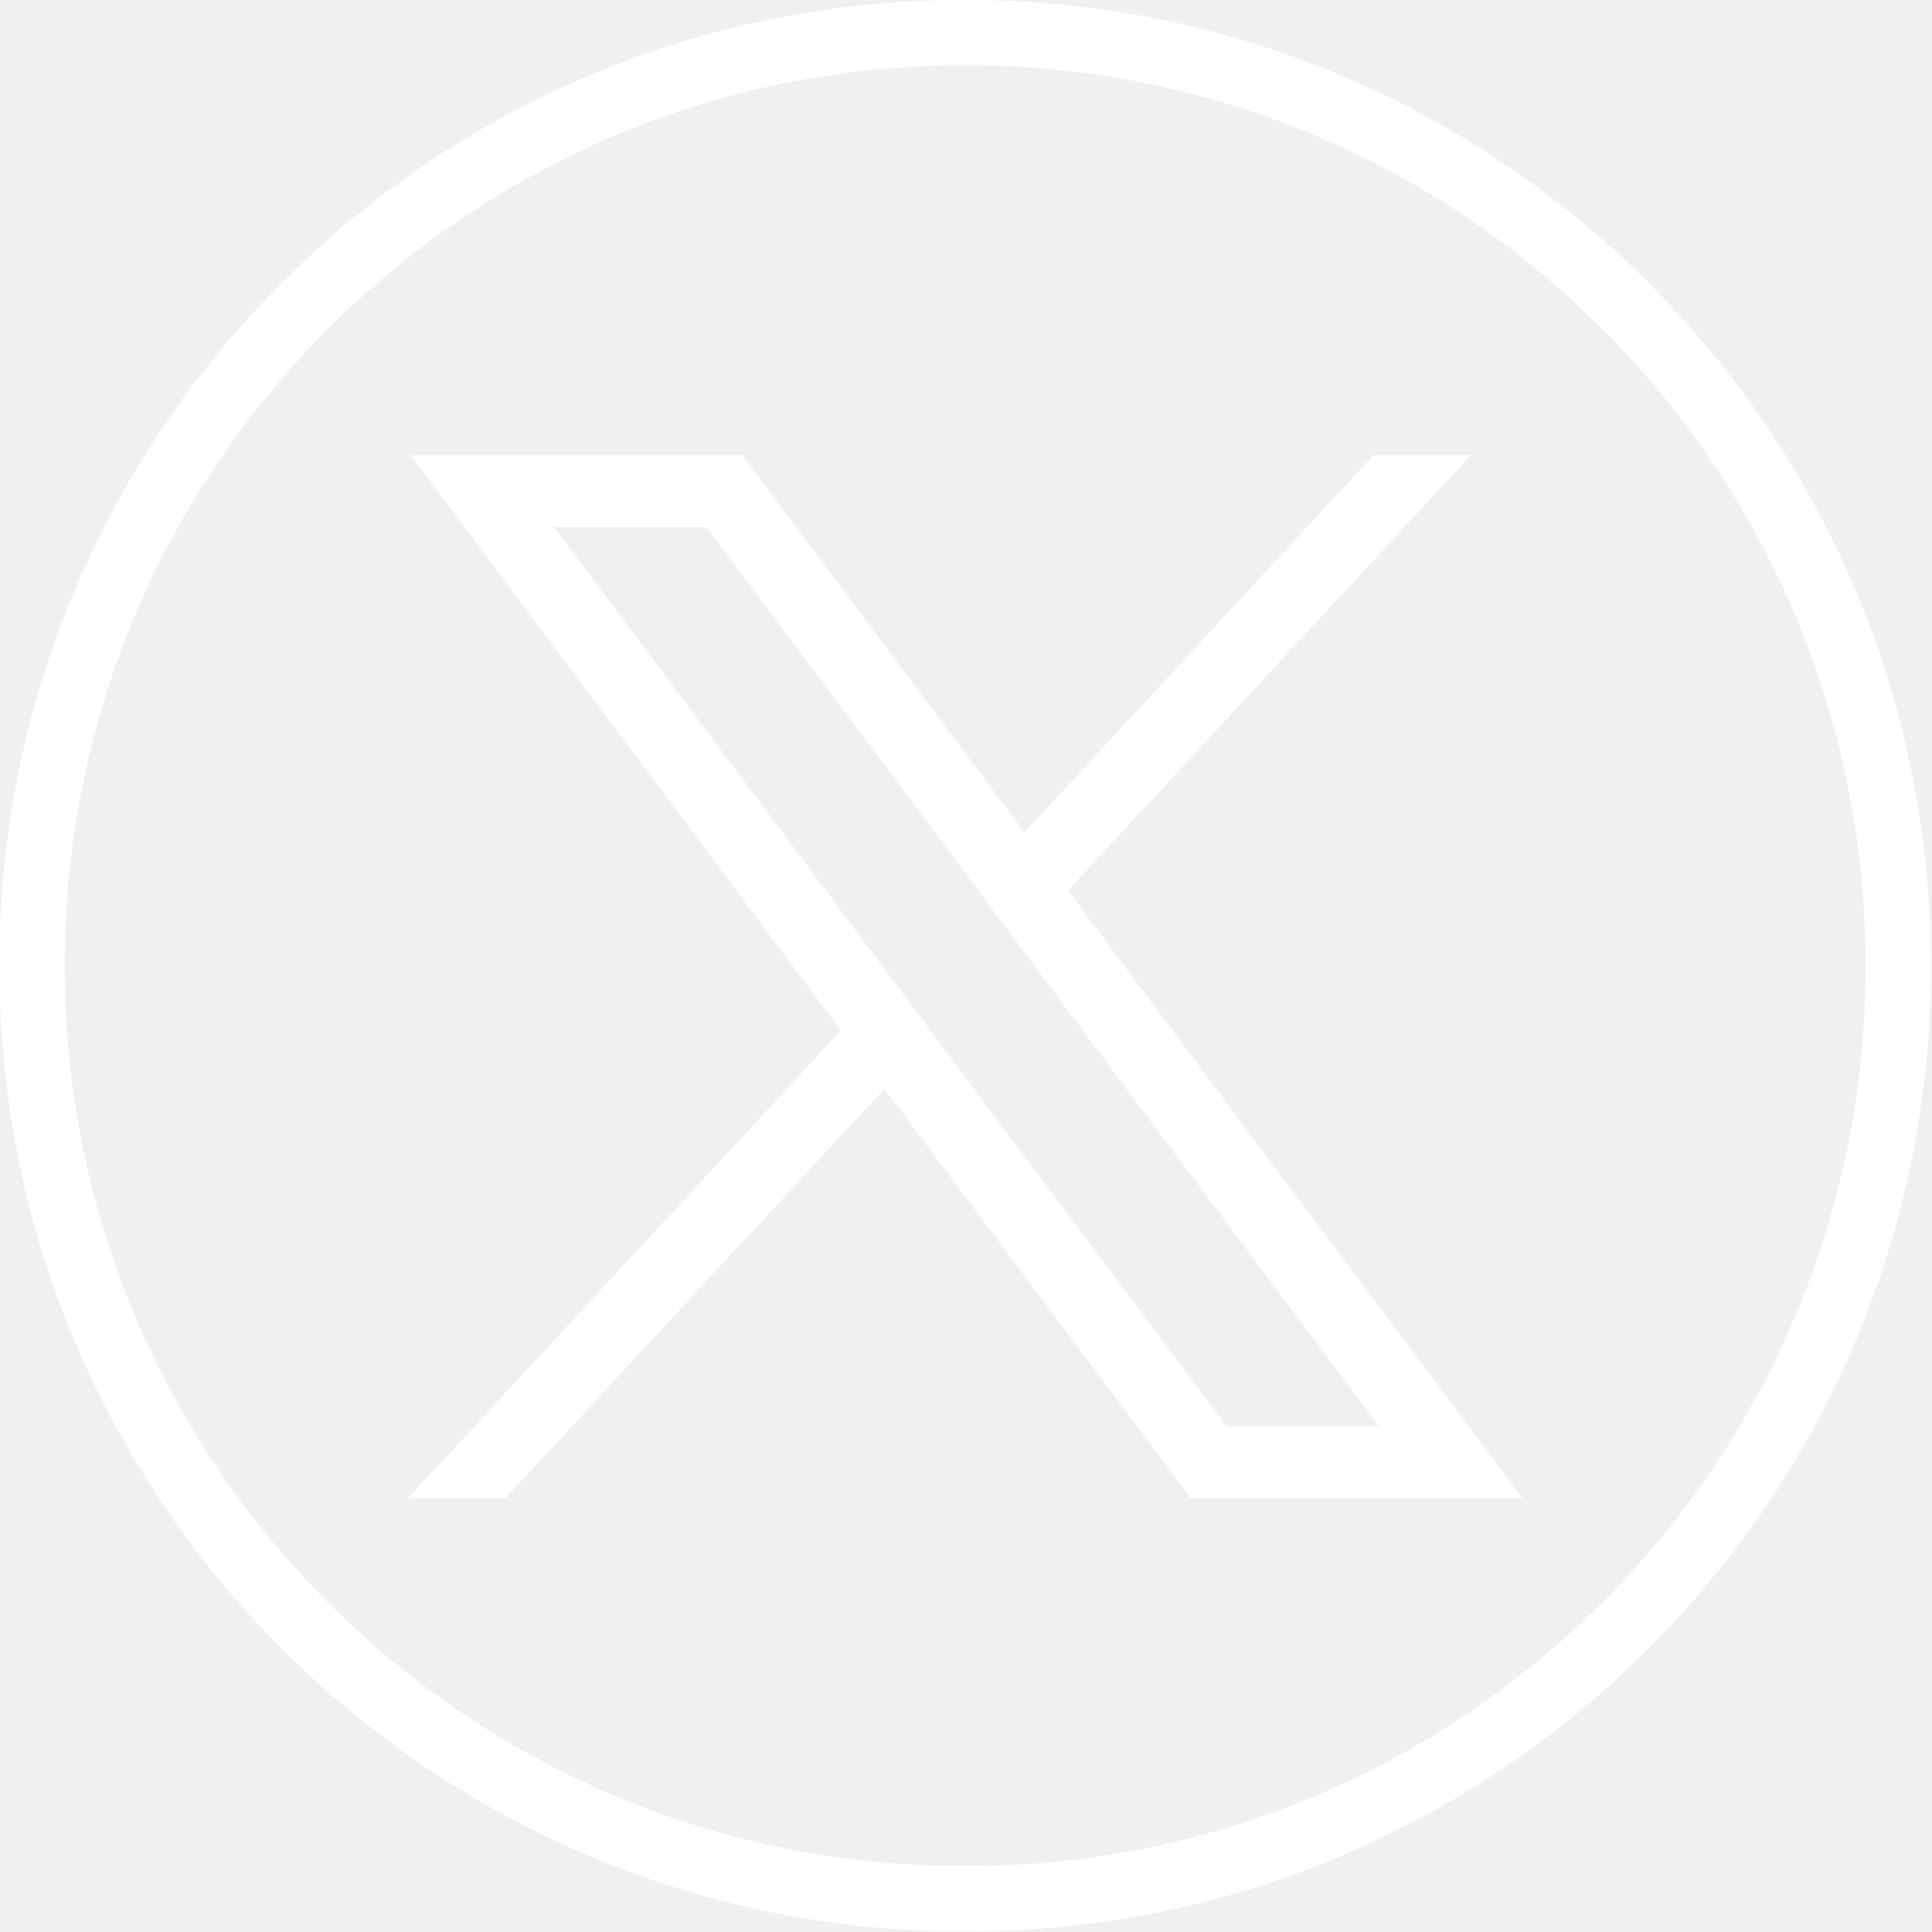
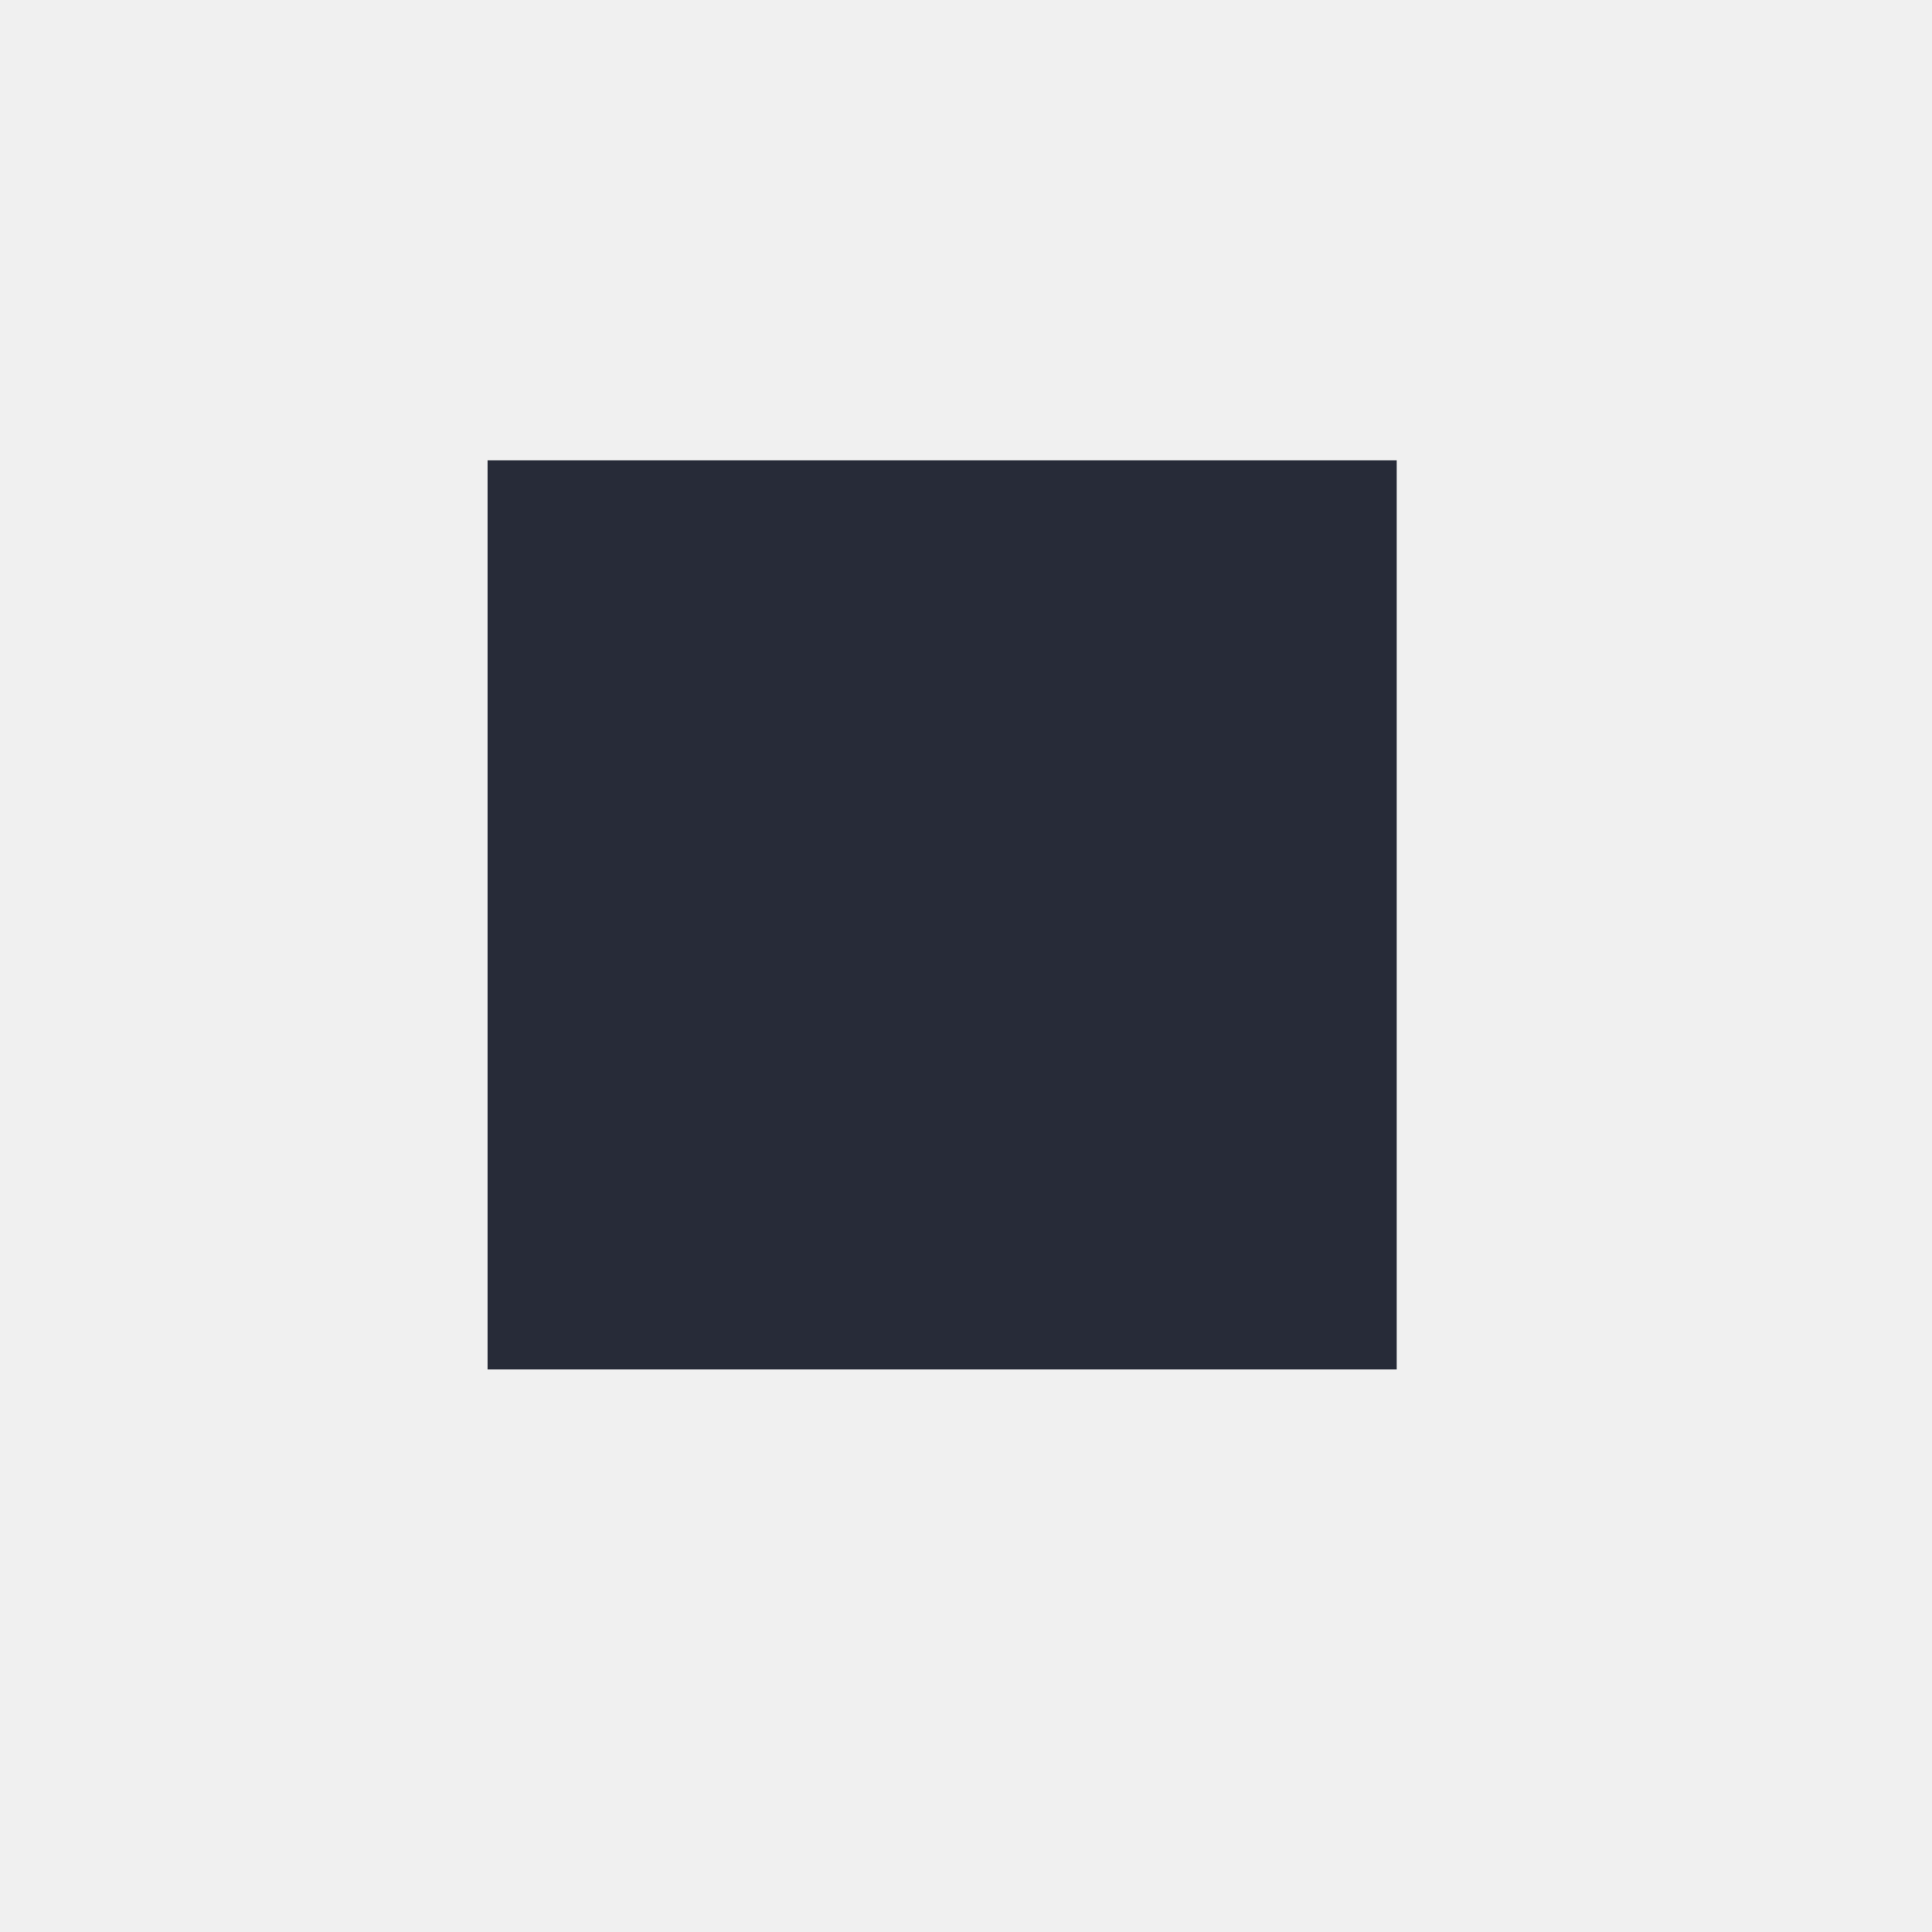
- <svg xmlns="http://www.w3.org/2000/svg" width="30" height="30" viewBox="0 0 30 30" fill="none">
-   <g clip-path="url(#clip0_8002_13208)">
-     <path d="M15.02 29.991H14.954C6.703 29.991 -0.009 23.279 -0.009 15.029V14.963C-0.009 6.712 6.703 0 14.954 0H15.02C23.27 0 29.982 6.712 29.982 14.963V15.029C29.982 23.279 23.27 29.991 15.02 29.991ZM14.954 1.015C7.263 1.015 1.006 7.272 1.006 14.963V15.029C1.006 22.72 7.263 28.976 14.954 28.976H15.02C22.711 28.976 28.967 22.72 28.967 15.029V14.963C28.967 7.272 22.711 1.015 15.02 1.015H14.954Z" fill="white" />
-     <path d="M6.376 7.067L13.057 16.001L6.334 23.264H7.848L13.735 16.905L18.491 23.264H23.641L16.583 13.828L22.842 7.067H21.328L15.907 12.924L11.527 7.067H6.377H6.376ZM8.601 8.182H10.966L21.413 22.149H19.048L8.601 8.182Z" fill="white" />
+ <svg xmlns="http://www.w3.org/2000/svg" width="17" height="17" viewBox="0 0 17 17" fill="none">
+   <g clip-path="url(#clip0_10016_56628)">
+     <path d="M12.29 4.05L12.29 12.05L4.29 12.05L4.29 4.05L12.29 4.05Z" fill="#272B38" />
  </g>
  <defs>
-     <clipPath id="clip0_8002_13208">
-       <rect width="29.991" height="29.991" fill="white" transform="translate(-0.00881958)" />
+     <clipPath id="clip0_10016_56628">
+       <rect width="11.314" height="11.314" fill="white" transform="translate(8.28955 0.0499878) rotate(45)" />
    </clipPath>
  </defs>
</svg>
